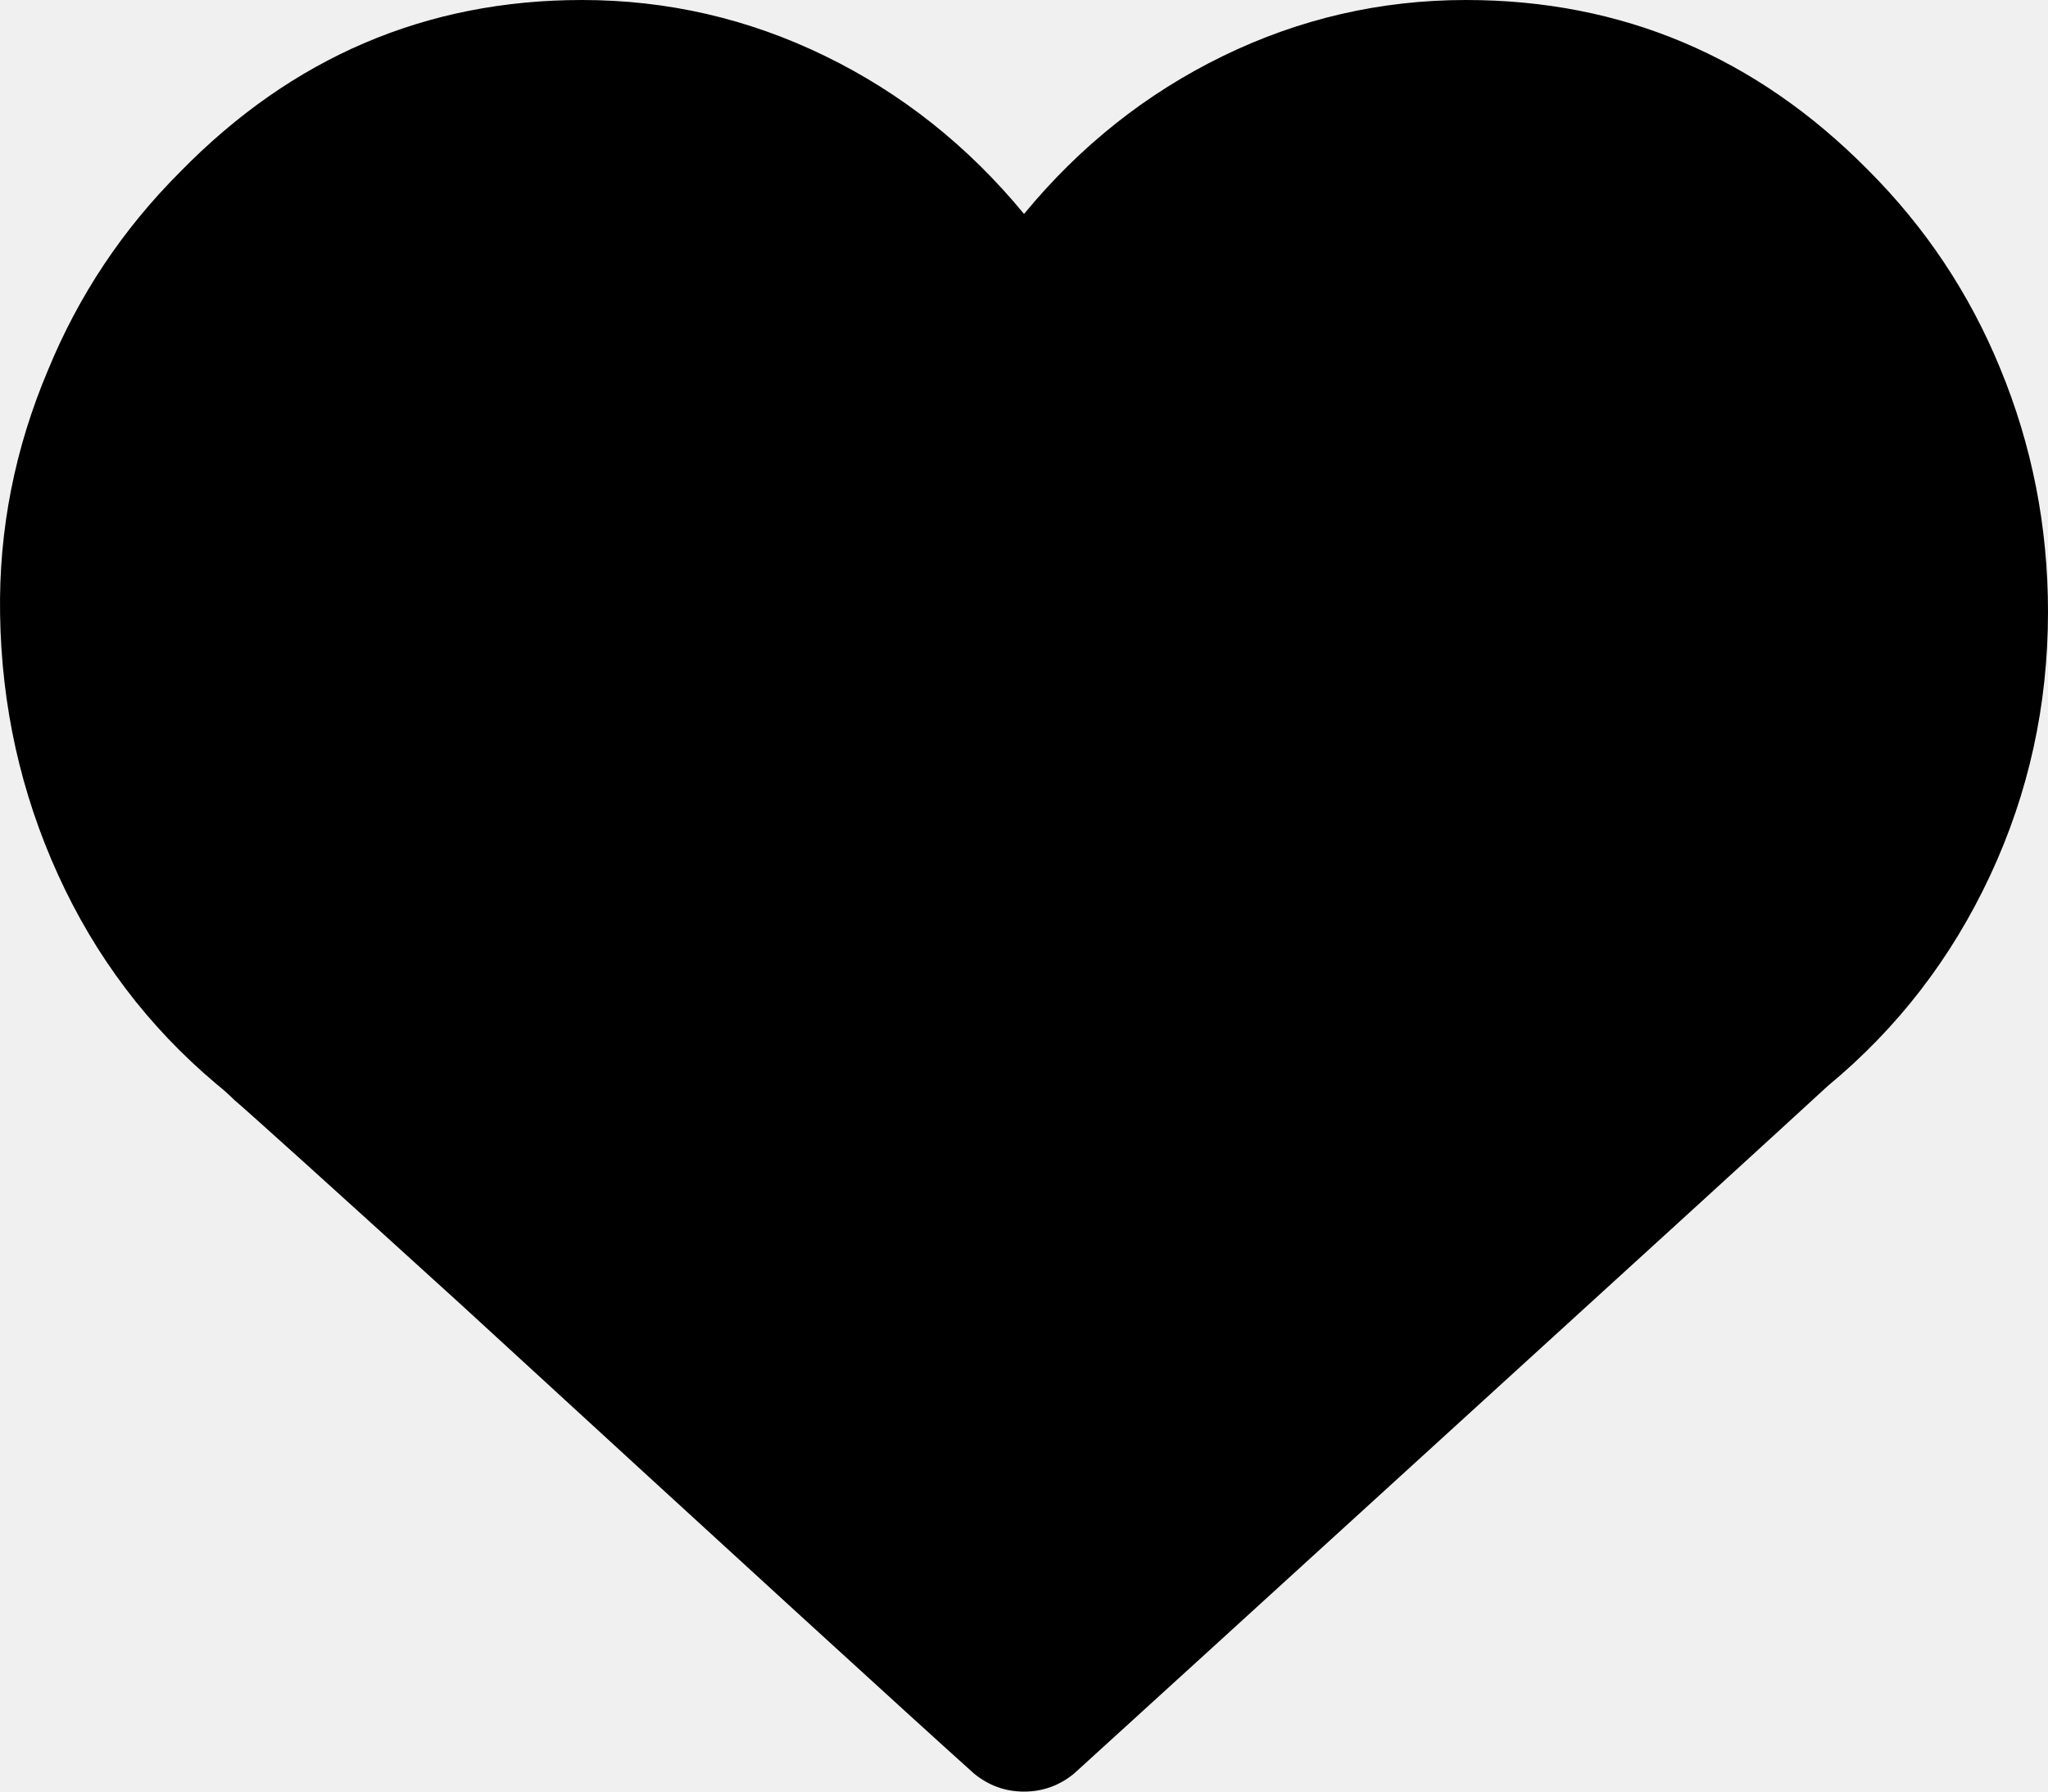
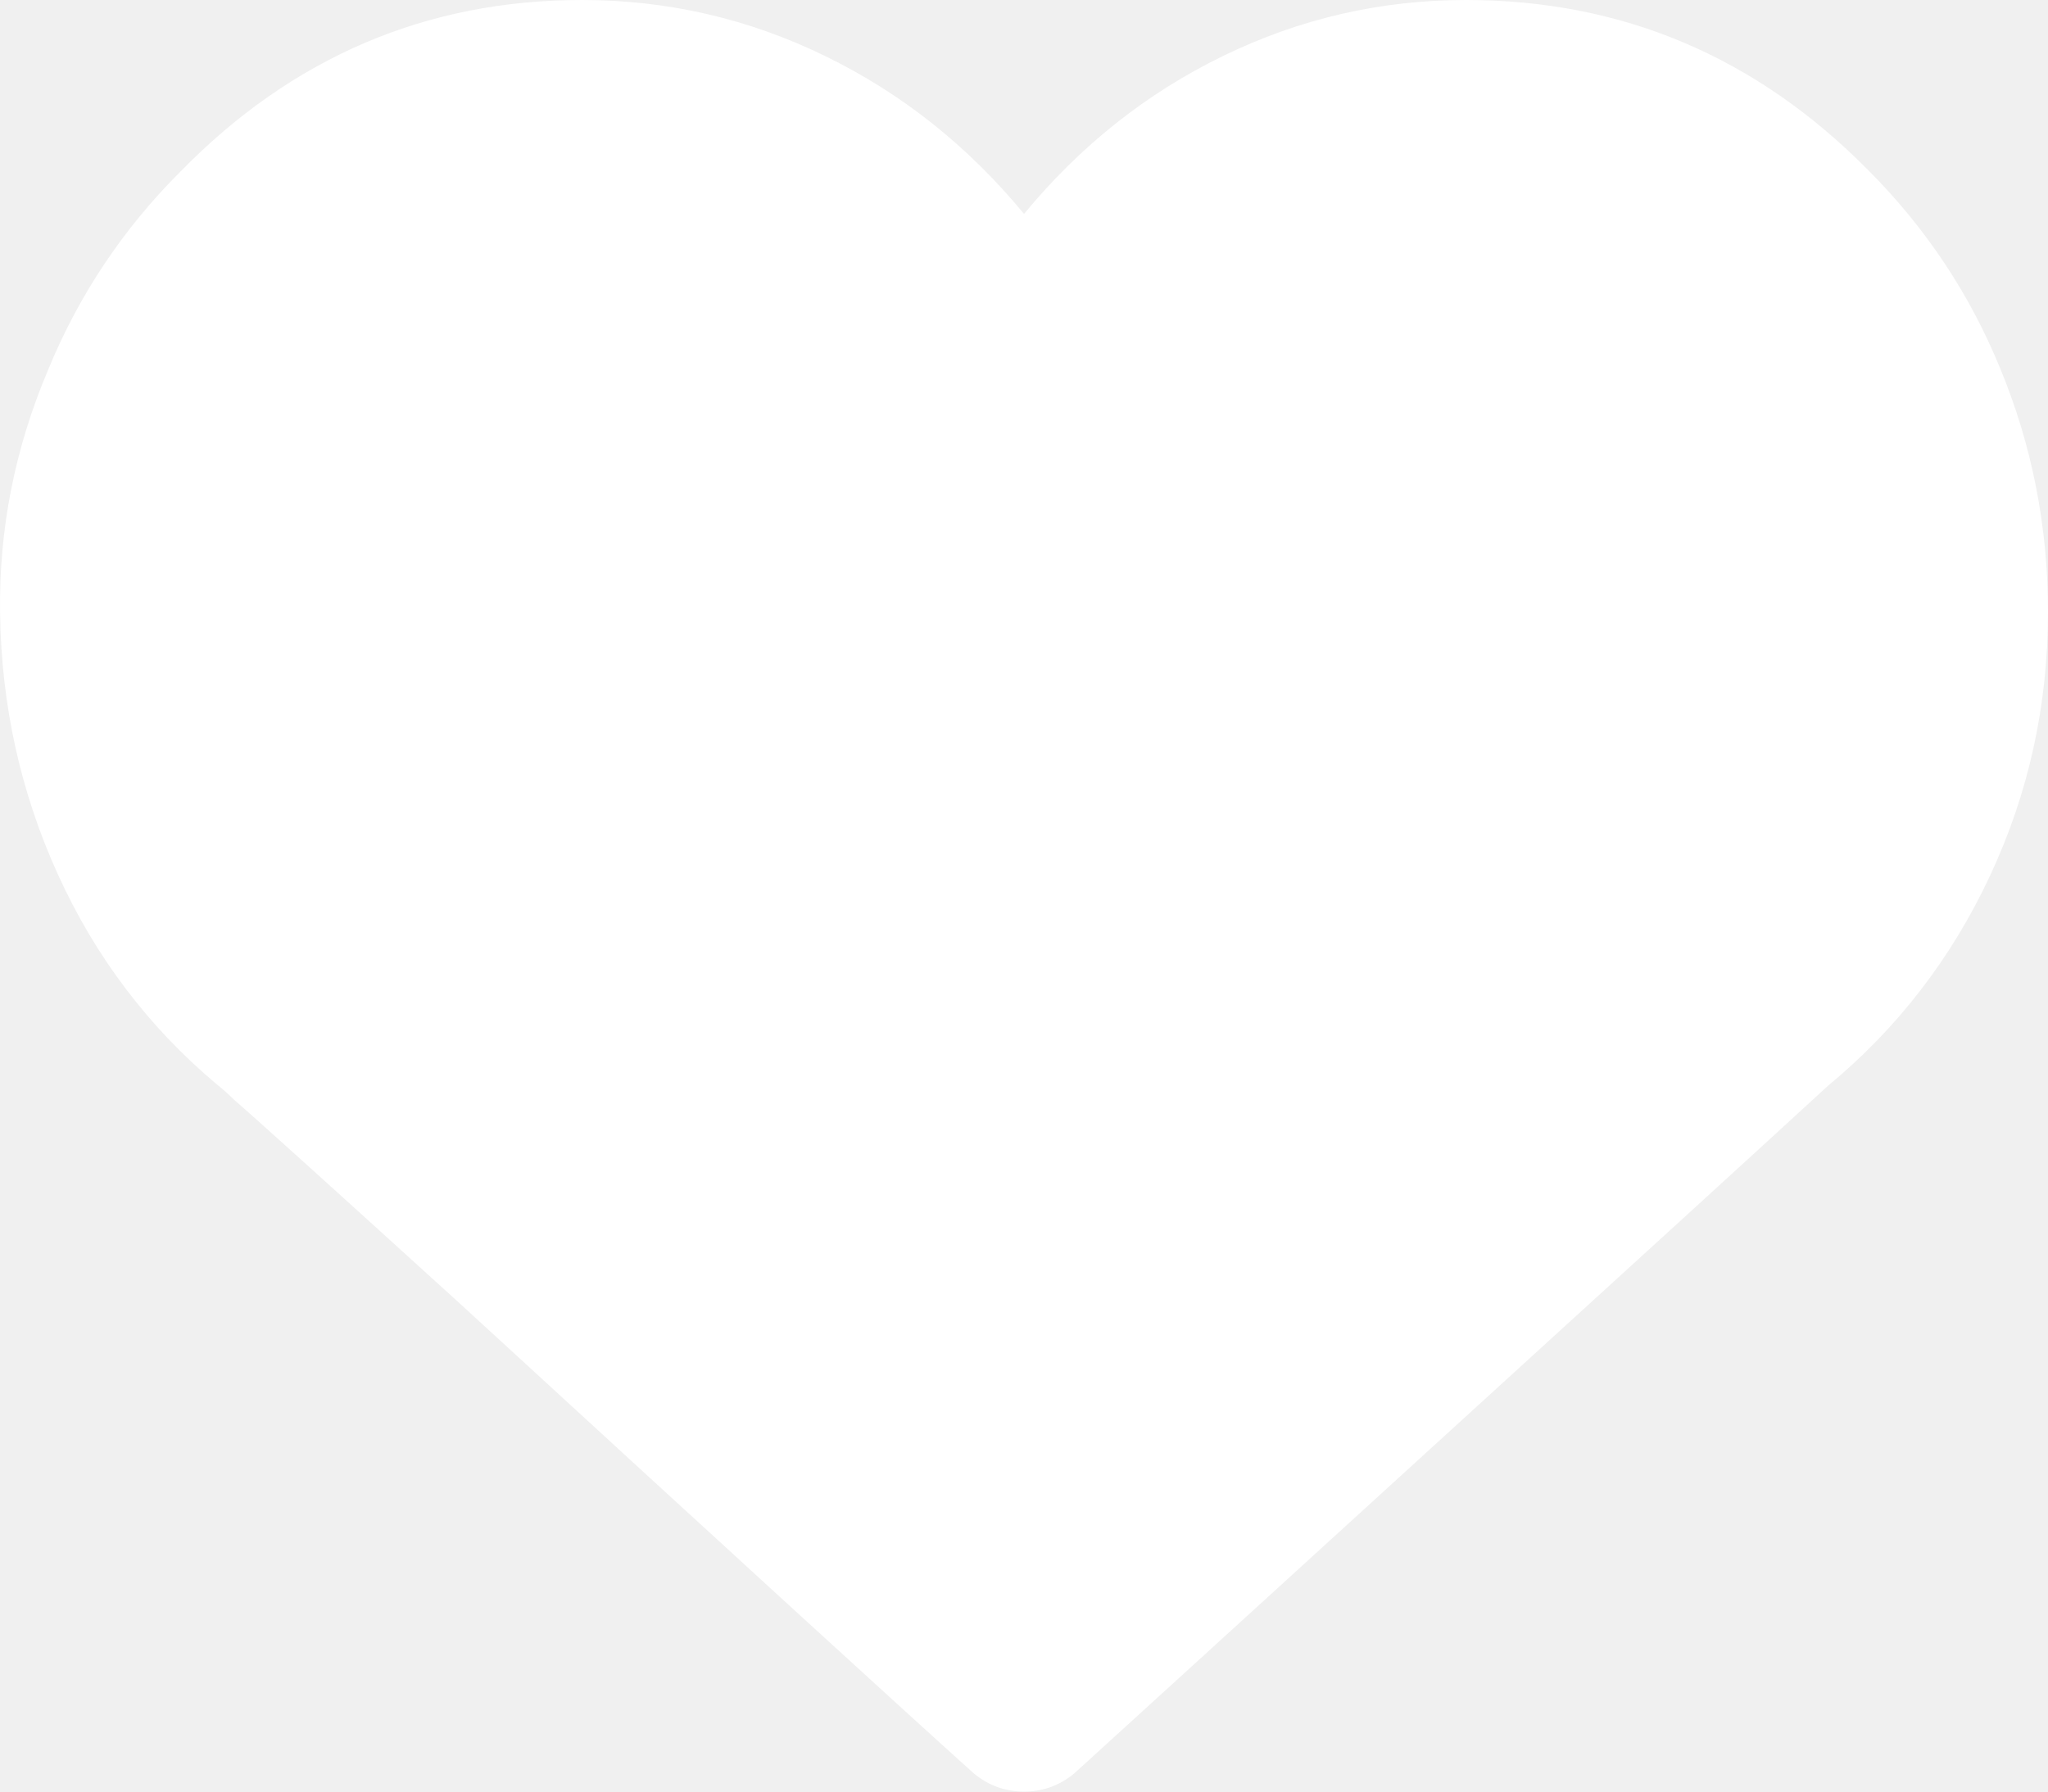
<svg xmlns="http://www.w3.org/2000/svg" width="200" height="175" viewBox="0 0 200 175">
-   <path fill-rule="evenodd" d="M195.313,48.938 C198.438,56.49 200,64.432 200,72.766 C200,81.88 198.112,90.474 194.336,98.547 C190.56,106.62 185.287,113.456 178.516,119.055 C173.569,123.612 160.809,135.266 140.237,154.016 C120.966,171.594 109.183,182.336 104.886,186.242 C103.454,187.414 101.827,188 100.004,188 C98.181,188 96.553,187.414 95.121,186.242 C88.741,180.513 72.01,165.214 44.928,140.344 C32.037,128.625 24.681,121.984 22.858,120.422 C22.337,119.901 21.751,119.38 21.1,118.859 C14.46,113.26 9.317,106.457 5.671,98.449 C2.026,90.441 0.138,81.945 0.008,72.961 C-0.123,64.758 1.44,56.815 4.695,49.133 C7.69,41.841 11.986,35.396 17.585,29.797 C28.522,18.599 41.607,13 56.841,13 C65.174,13 73.084,14.823 80.571,18.469 C88.058,22.115 94.535,27.258 100.004,33.898 C105.472,27.258 111.95,22.115 119.437,18.469 C126.923,14.823 134.833,13 143.166,13 C158.4,13 171.485,18.534 182.423,29.602 C188.021,35.201 192.318,41.646 195.313,48.938 Z" transform="translate(0 -13)" />
+   <path fill="#fff" fill-rule="evenodd" d="M195.313,48.938 C198.438,56.49 200,64.432 200,72.766 C200,81.88 198.112,90.474 194.336,98.547 C190.56,106.62 185.287,113.456 178.516,119.055 C173.569,123.612 160.809,135.266 140.237,154.016 C120.966,171.594 109.183,182.336 104.886,186.242 C103.454,187.414 101.827,188 100.004,188 C98.181,188 96.553,187.414 95.121,186.242 C88.741,180.513 72.01,165.214 44.928,140.344 C32.037,128.625 24.681,121.984 22.858,120.422 C22.337,119.901 21.751,119.38 21.1,118.859 C14.46,113.26 9.317,106.457 5.671,98.449 C2.026,90.441 0.138,81.945 0.008,72.961 C-0.123,64.758 1.44,56.815 4.695,49.133 C7.69,41.841 11.986,35.396 17.585,29.797 C28.522,18.599 41.607,13 56.841,13 C65.174,13 73.084,14.823 80.571,18.469 C88.058,22.115 94.535,27.258 100.004,33.898 C105.472,27.258 111.95,22.115 119.437,18.469 C126.923,14.823 134.833,13 143.166,13 C158.4,13 171.485,18.534 182.423,29.602 C188.021,35.201 192.318,41.646 195.313,48.938 Z" transform="translate(0 -13)" />
</svg>
